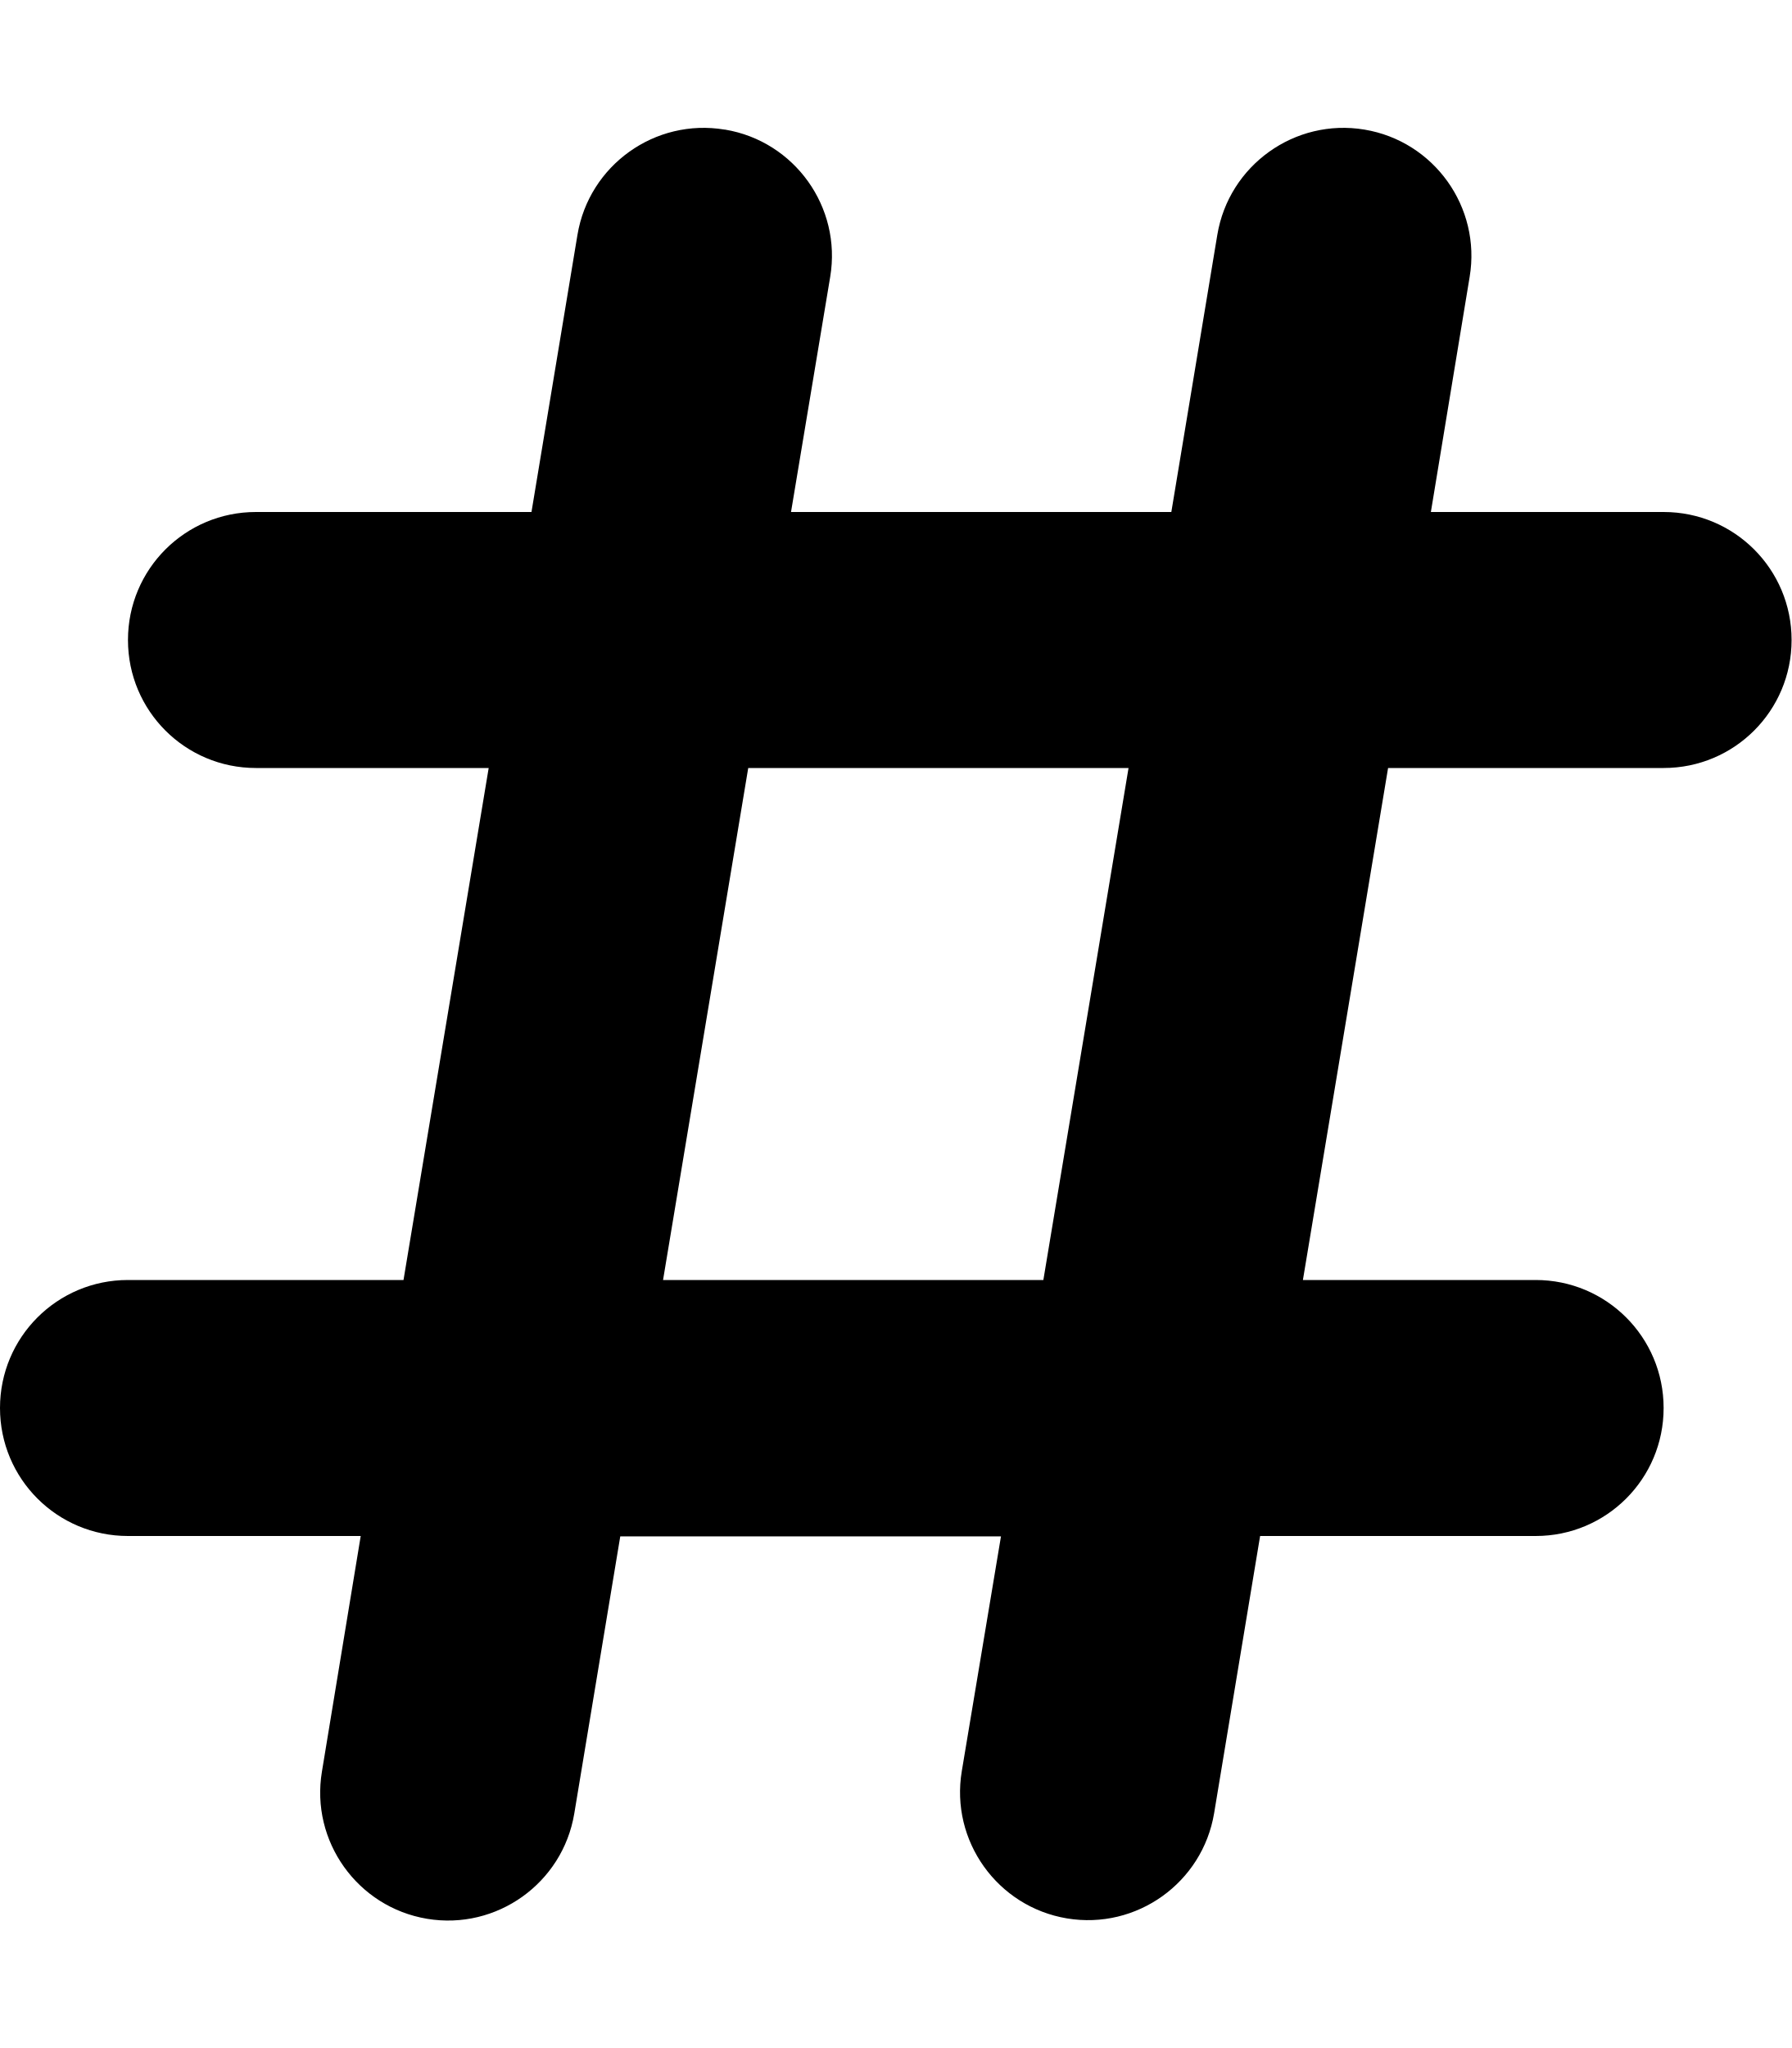
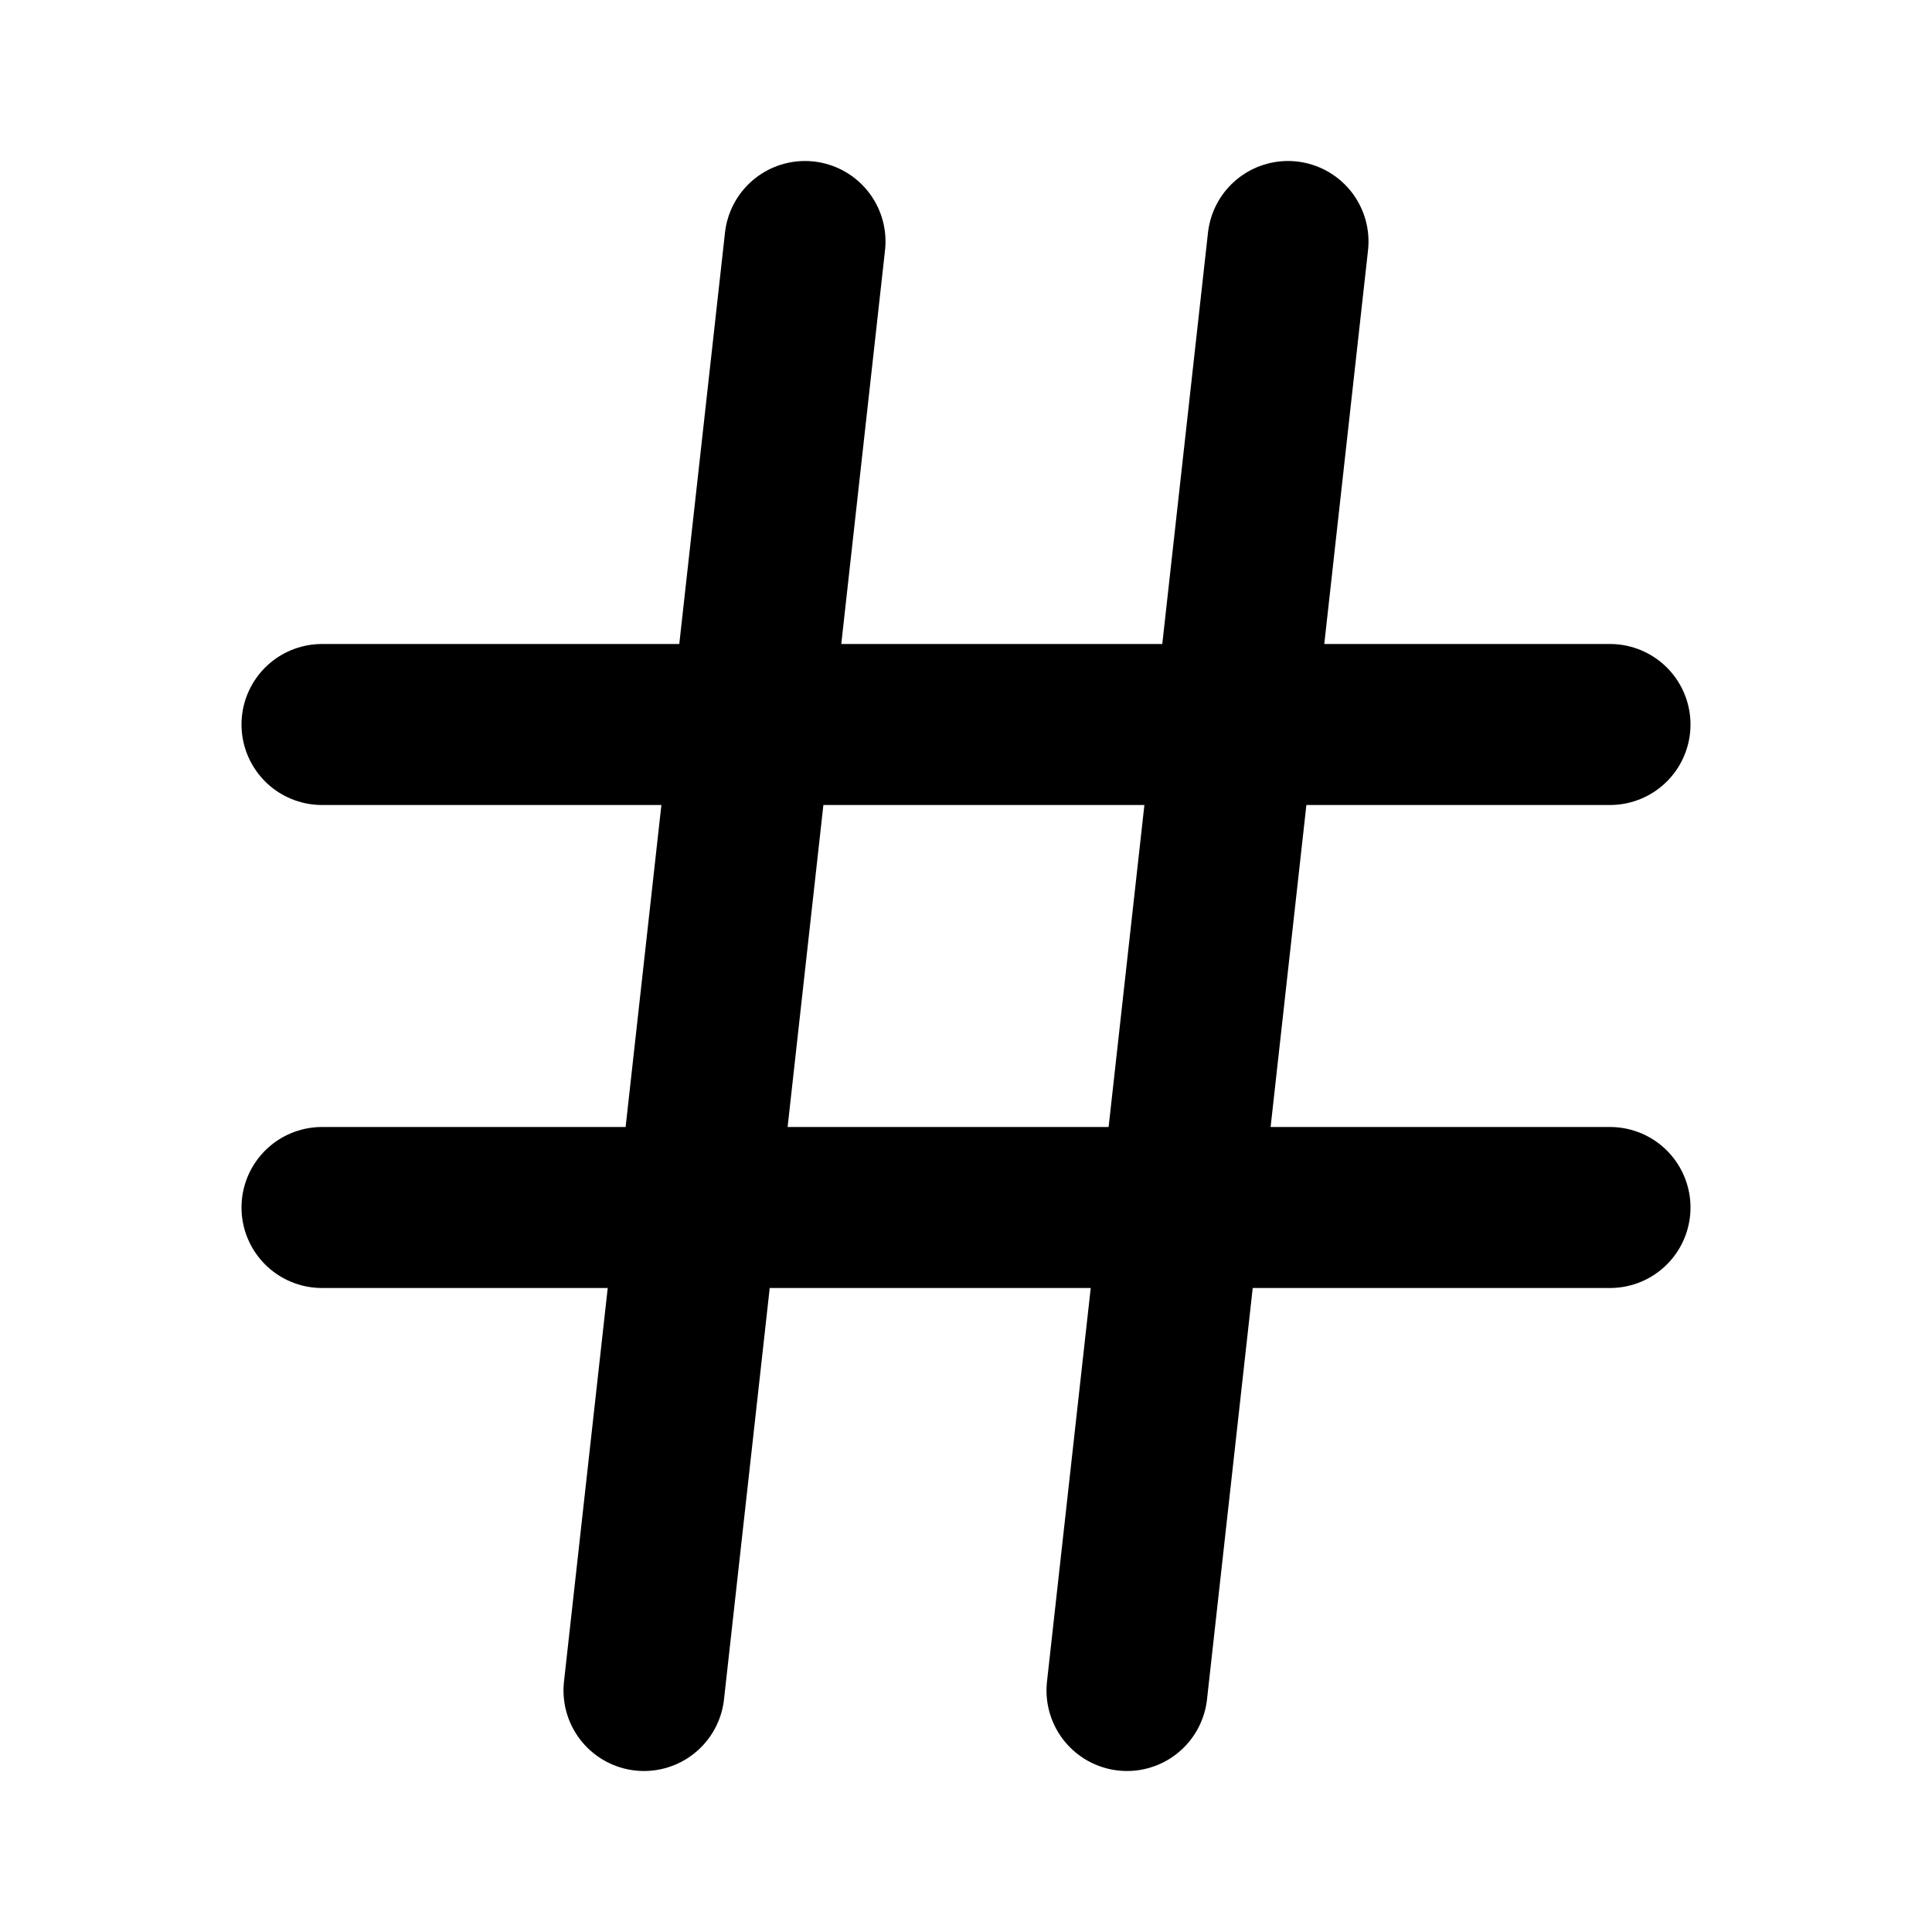
- <svg xmlns="http://www.w3.org/2000/svg" viewBox="0 0 448 512">
-   <path d="M181.3 32.4c17.4 2.9 29.2 19.4 26.3 36.8L197.8 128h95.1l11.5-69.3c2.9-17.4 19.4-29.2 36.8-26.3s29.2 19.4 26.3 36.8L357.8 128H416c17.7 0 32 14.3 32 32s-14.3 32-32 32H347.1L325.8 320H384c17.7 0 32 14.3 32 32s-14.3 32-32 32H315.1l-11.5 69.3c-2.9 17.4-19.4 29.2-36.8 26.3s-29.2-19.4-26.3-36.8l9.8-58.7H155.1l-11.5 69.3c-2.9 17.4-19.4 29.2-36.8 26.3s-29.2-19.4-26.3-36.8L90.2 384H32c-17.7 0-32-14.3-32-32s14.3-32 32-32h68.9l21.3-128H64c-17.7 0-32-14.3-32-32s14.3-32 32-32h68.9l11.5-69.3c2.9-17.4 19.4-29.2 36.8-26.3zM187.1 192L165.8 320h95.1l21.3-128H187.1z" />
+ <svg xmlns="http://www.w3.org/2000/svg" width="24" height="24" viewBox="0 0 24 24" fill="none" stroke="currentColor" stroke-width="2" stroke-linecap="round" stroke-linejoin="round" class="feather feather-hash">
+   <line x1="4" y1="9" x2="20" y2="9" />
+   <line x1="4" y1="15" x2="20" y2="15" />
+   <line x1="10" y1="3" x2="8" y2="21" />
+   <line x1="16" y1="3" x2="14" y2="21" />
</svg>
